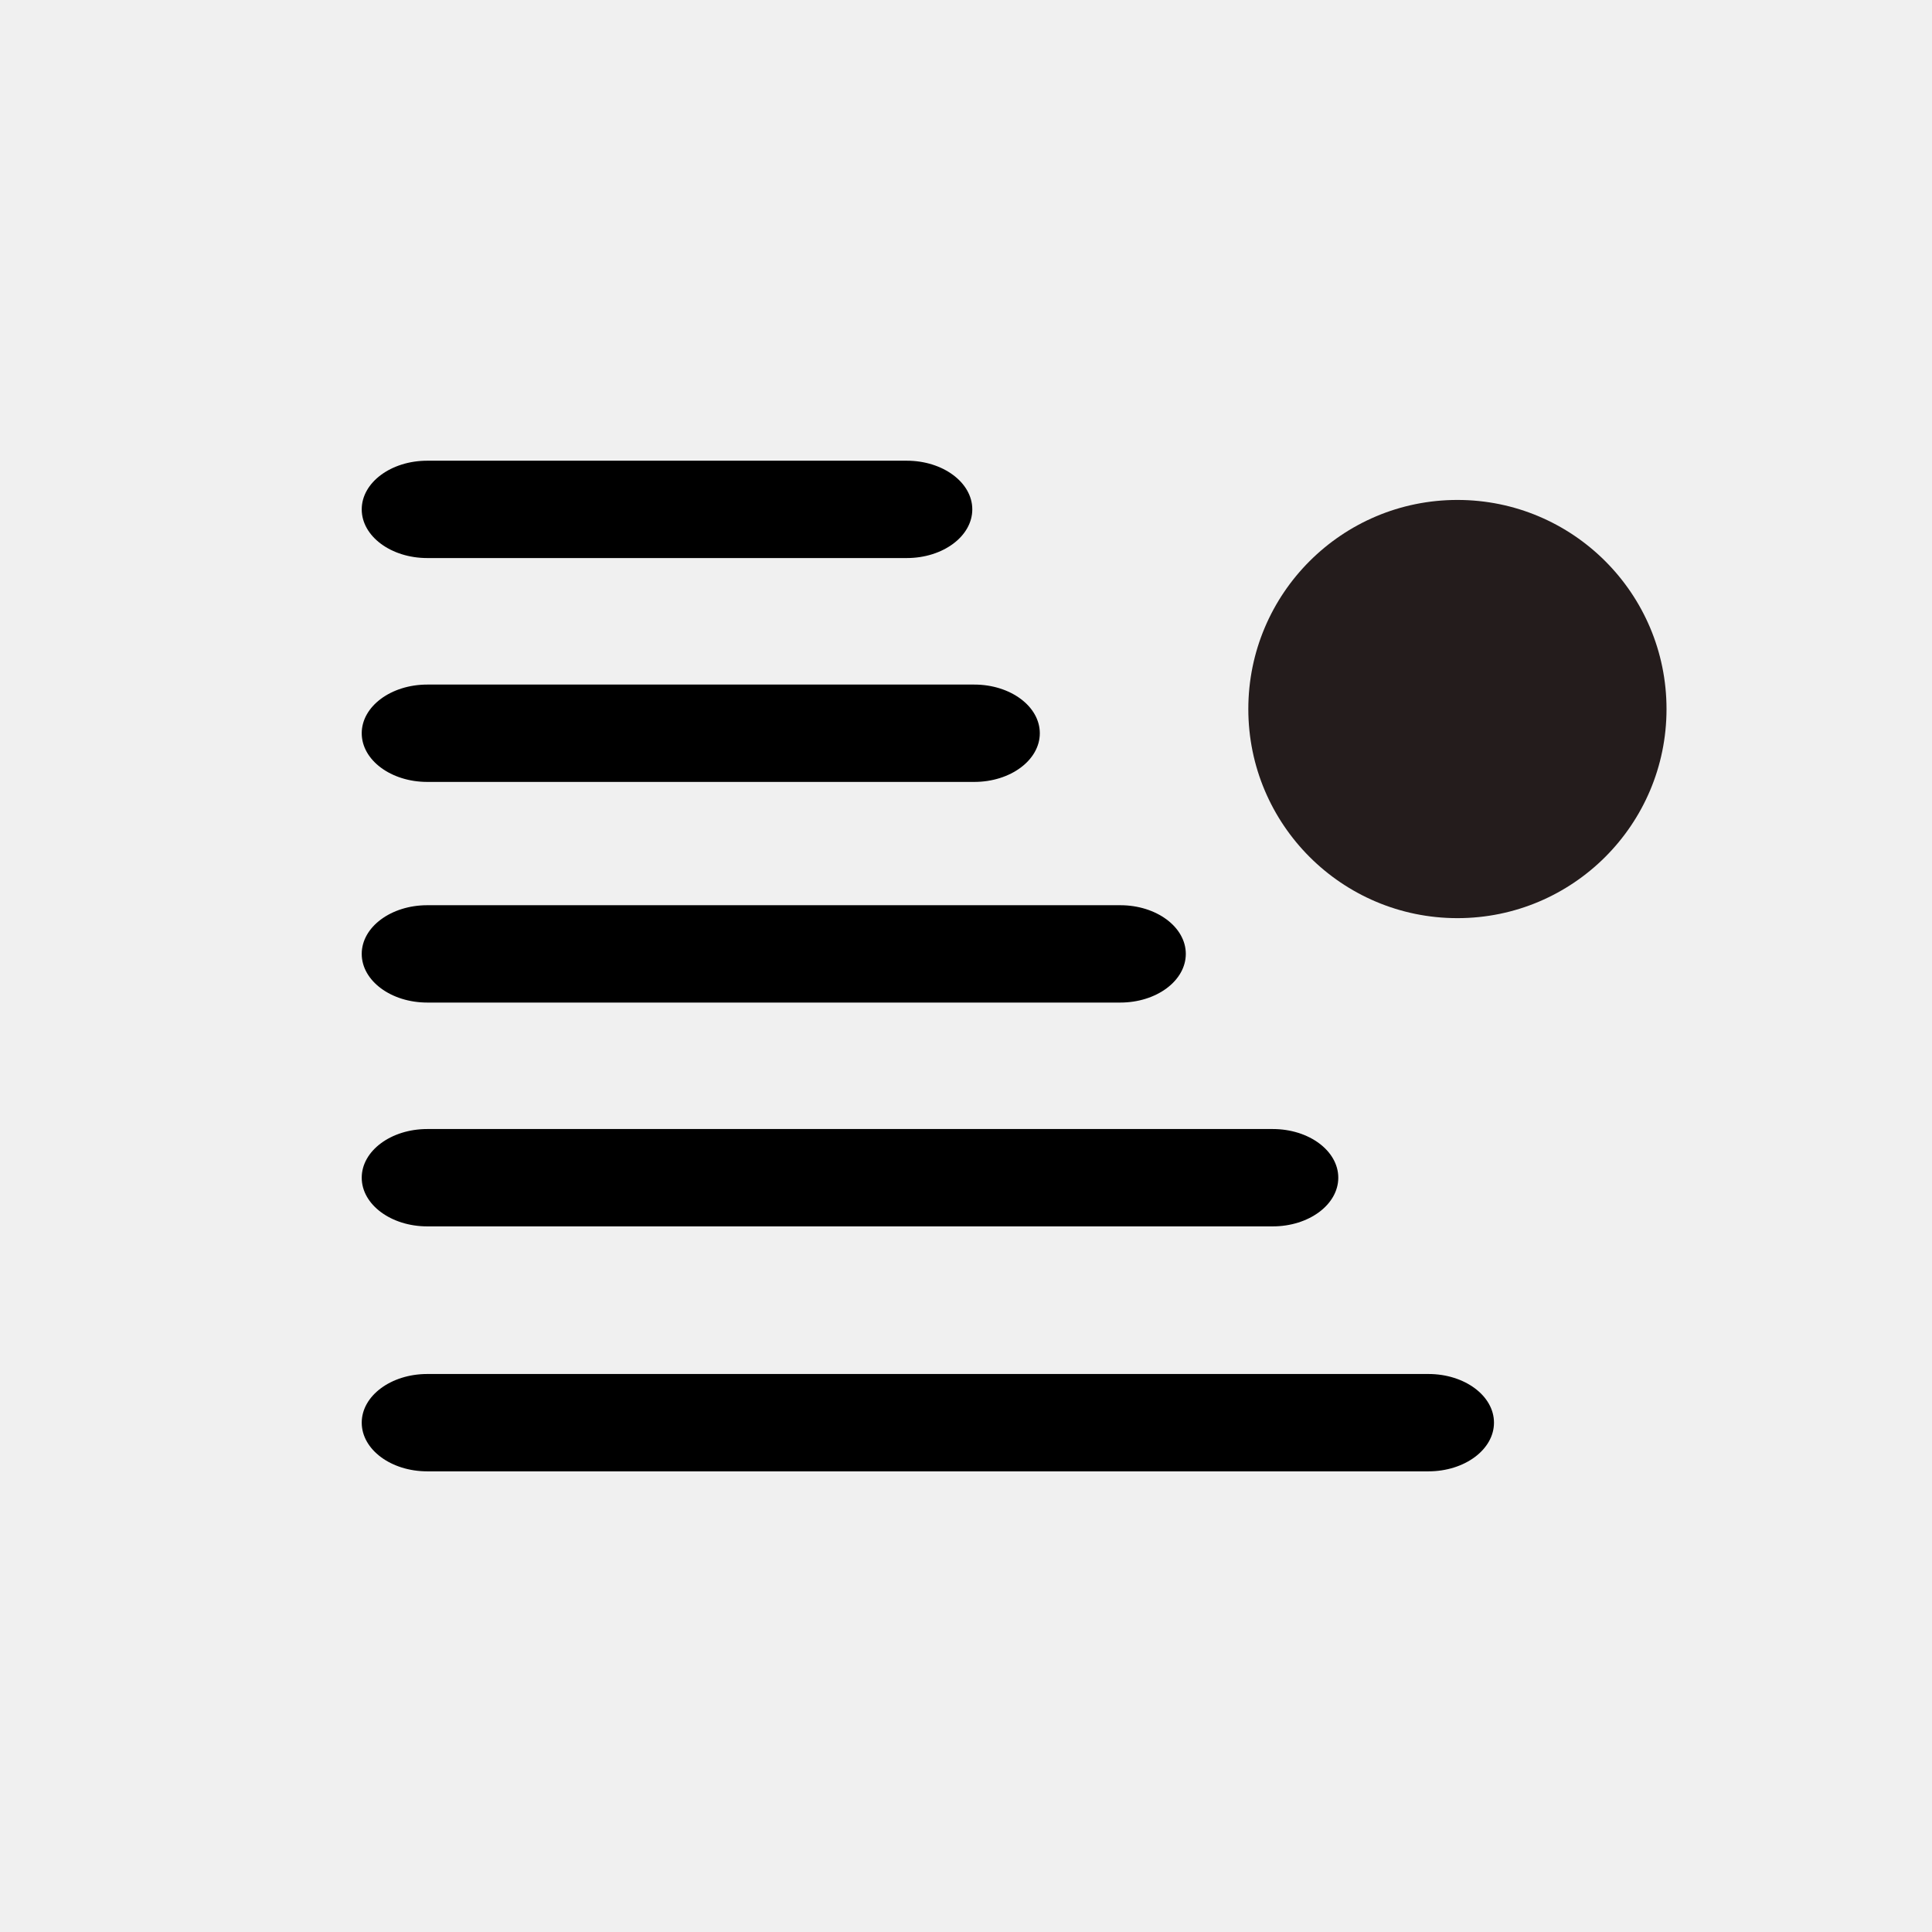
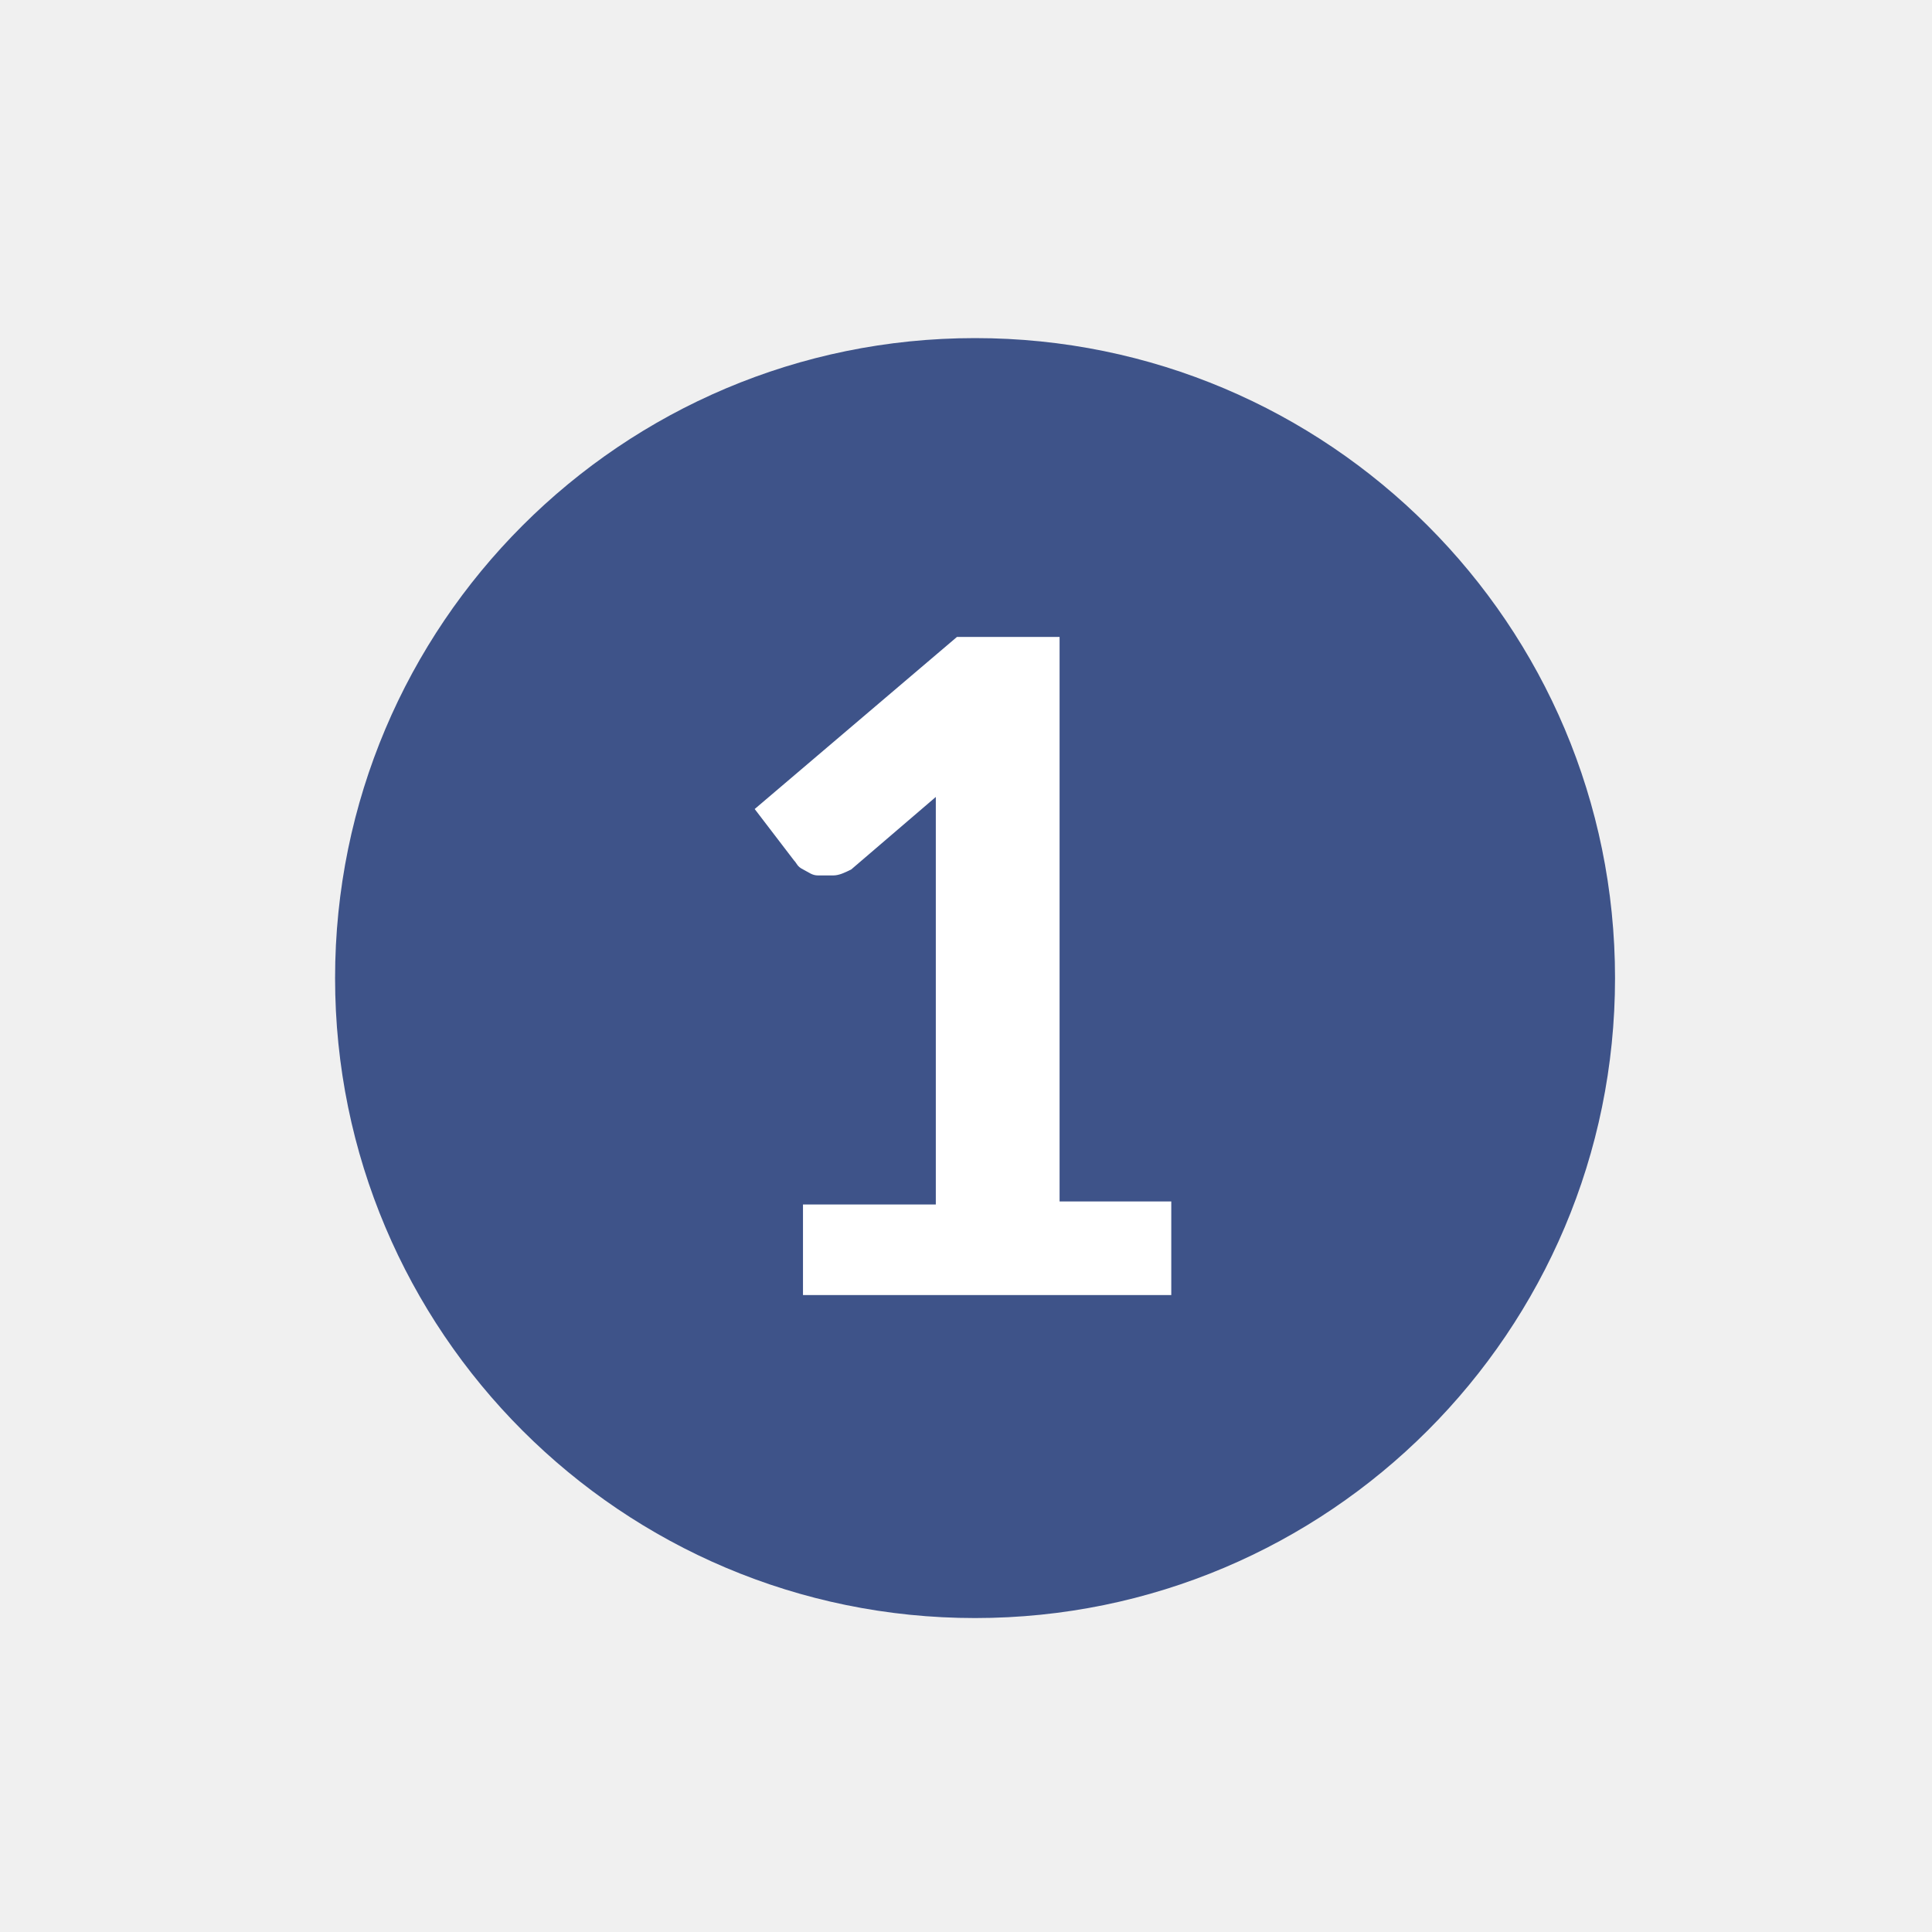
- <svg xmlns="http://www.w3.org/2000/svg" width="39mm" height="39mm" viewBox="0 0 39 39" version="1.1" id="svg8">
-   <defs id="defs2" />
-   <g id="layer1" transform="translate(0,-258)">
-     <rect style="opacity:1;fill:black;fill-opacity:1;stroke:none;stroke-width:2;stroke-linecap:round;stroke-linejoin:round;stroke-miterlimit:4;stroke-dasharray:none;stroke-opacity:1" id="rect5110" width="12.325" height="1.965" x="7.302" y="267.3" rx="1.323" ry="1.323" />
-     <rect style="opacity:1;fill:black;fill-opacity:1;stroke:none;stroke-width:2;stroke-linecap:round;stroke-linejoin:round;stroke-miterlimit:4;stroke-dasharray:none;stroke-opacity:1" id="rect5110-3" width="13.688" height="1.965" x="7.302" y="271.819" rx="1.323" ry="1.323" />
-     <rect style="opacity:1;fill:black;fill-opacity:1;stroke:none;stroke-width:2;stroke-linecap:round;stroke-linejoin:round;stroke-miterlimit:4;stroke-dasharray:none;stroke-opacity:1" id="rect5110-6" width="16.635" height="1.965" x="7.302" y="276.273" rx="1.323" ry="1.323" />
-     <rect style="opacity:1;fill:black;fill-opacity:1;stroke:none;stroke-width:2;stroke-linecap:round;stroke-linejoin:round;stroke-miterlimit:4;stroke-dasharray:none;stroke-opacity:1" id="rect5110-7" width="19.713" height="1.965" x="7.302" y="280.791" rx="1.323" ry="1.323" />
-     <rect style="opacity:1;fill:black;fill-opacity:1;stroke:none;stroke-width:2;stroke-linecap:round;stroke-linejoin:round;stroke-miterlimit:4;stroke-dasharray:none;stroke-opacity:1" id="rect5110-5" width="22.856" height="1.965" x="7.302" y="285.736" rx="1.323" ry="1.323" />
-     <circle style="opacity:1;fill:#241c1c;fill-opacity:1;stroke:none;stroke-width:2.465;stroke-linecap:round;stroke-linejoin:round;stroke-miterlimit:4;stroke-dasharray:none;stroke-dashoffset:74.268;stroke-opacity:1;paint-order:fill markers stroke" id="path836" cx="29.42" cy="272.313" r="4.221" />
+ <svg xmlns="http://www.w3.org/2000/svg" version="1.1" id="Ebene_1" x="0px" y="0px" viewBox="0 0 64 64" style="enable-background:new 0 0 64 64;" xml:space="preserve">
+   <defs id="defs17" />
+   <style type="text/css" id="style2">
+ 	.st0{fill:#FFFFFF;}
+ 	.st1{fill:none;}
+ 	.st2{fill:#3E5389;}
+ </style>
+   <rect x="35.3" y="-2.3" class="st1" width="42.8" height="51.5" id="rect6" />
+   <circle class="st2" cx="32.3" cy="32.4" r="21.2" id="circle8" />
+   <g id="g12">
+     <path class="st0" d="M38.8,39.9v3H26.6v-3H31V28c0-0.3,0-0.5,0-0.8s0-0.5,0-0.8l-2.8,2.4C28,28.9,27.8,29,27.6,29   c-0.2,0-0.4,0-0.5,0c-0.2,0-0.3-0.1-0.5-0.2s-0.2-0.2-0.3-0.3L25,26.8l6.7-5.7h3.4v18.7H38.8z" id="path10" />
  </g>
</svg>
